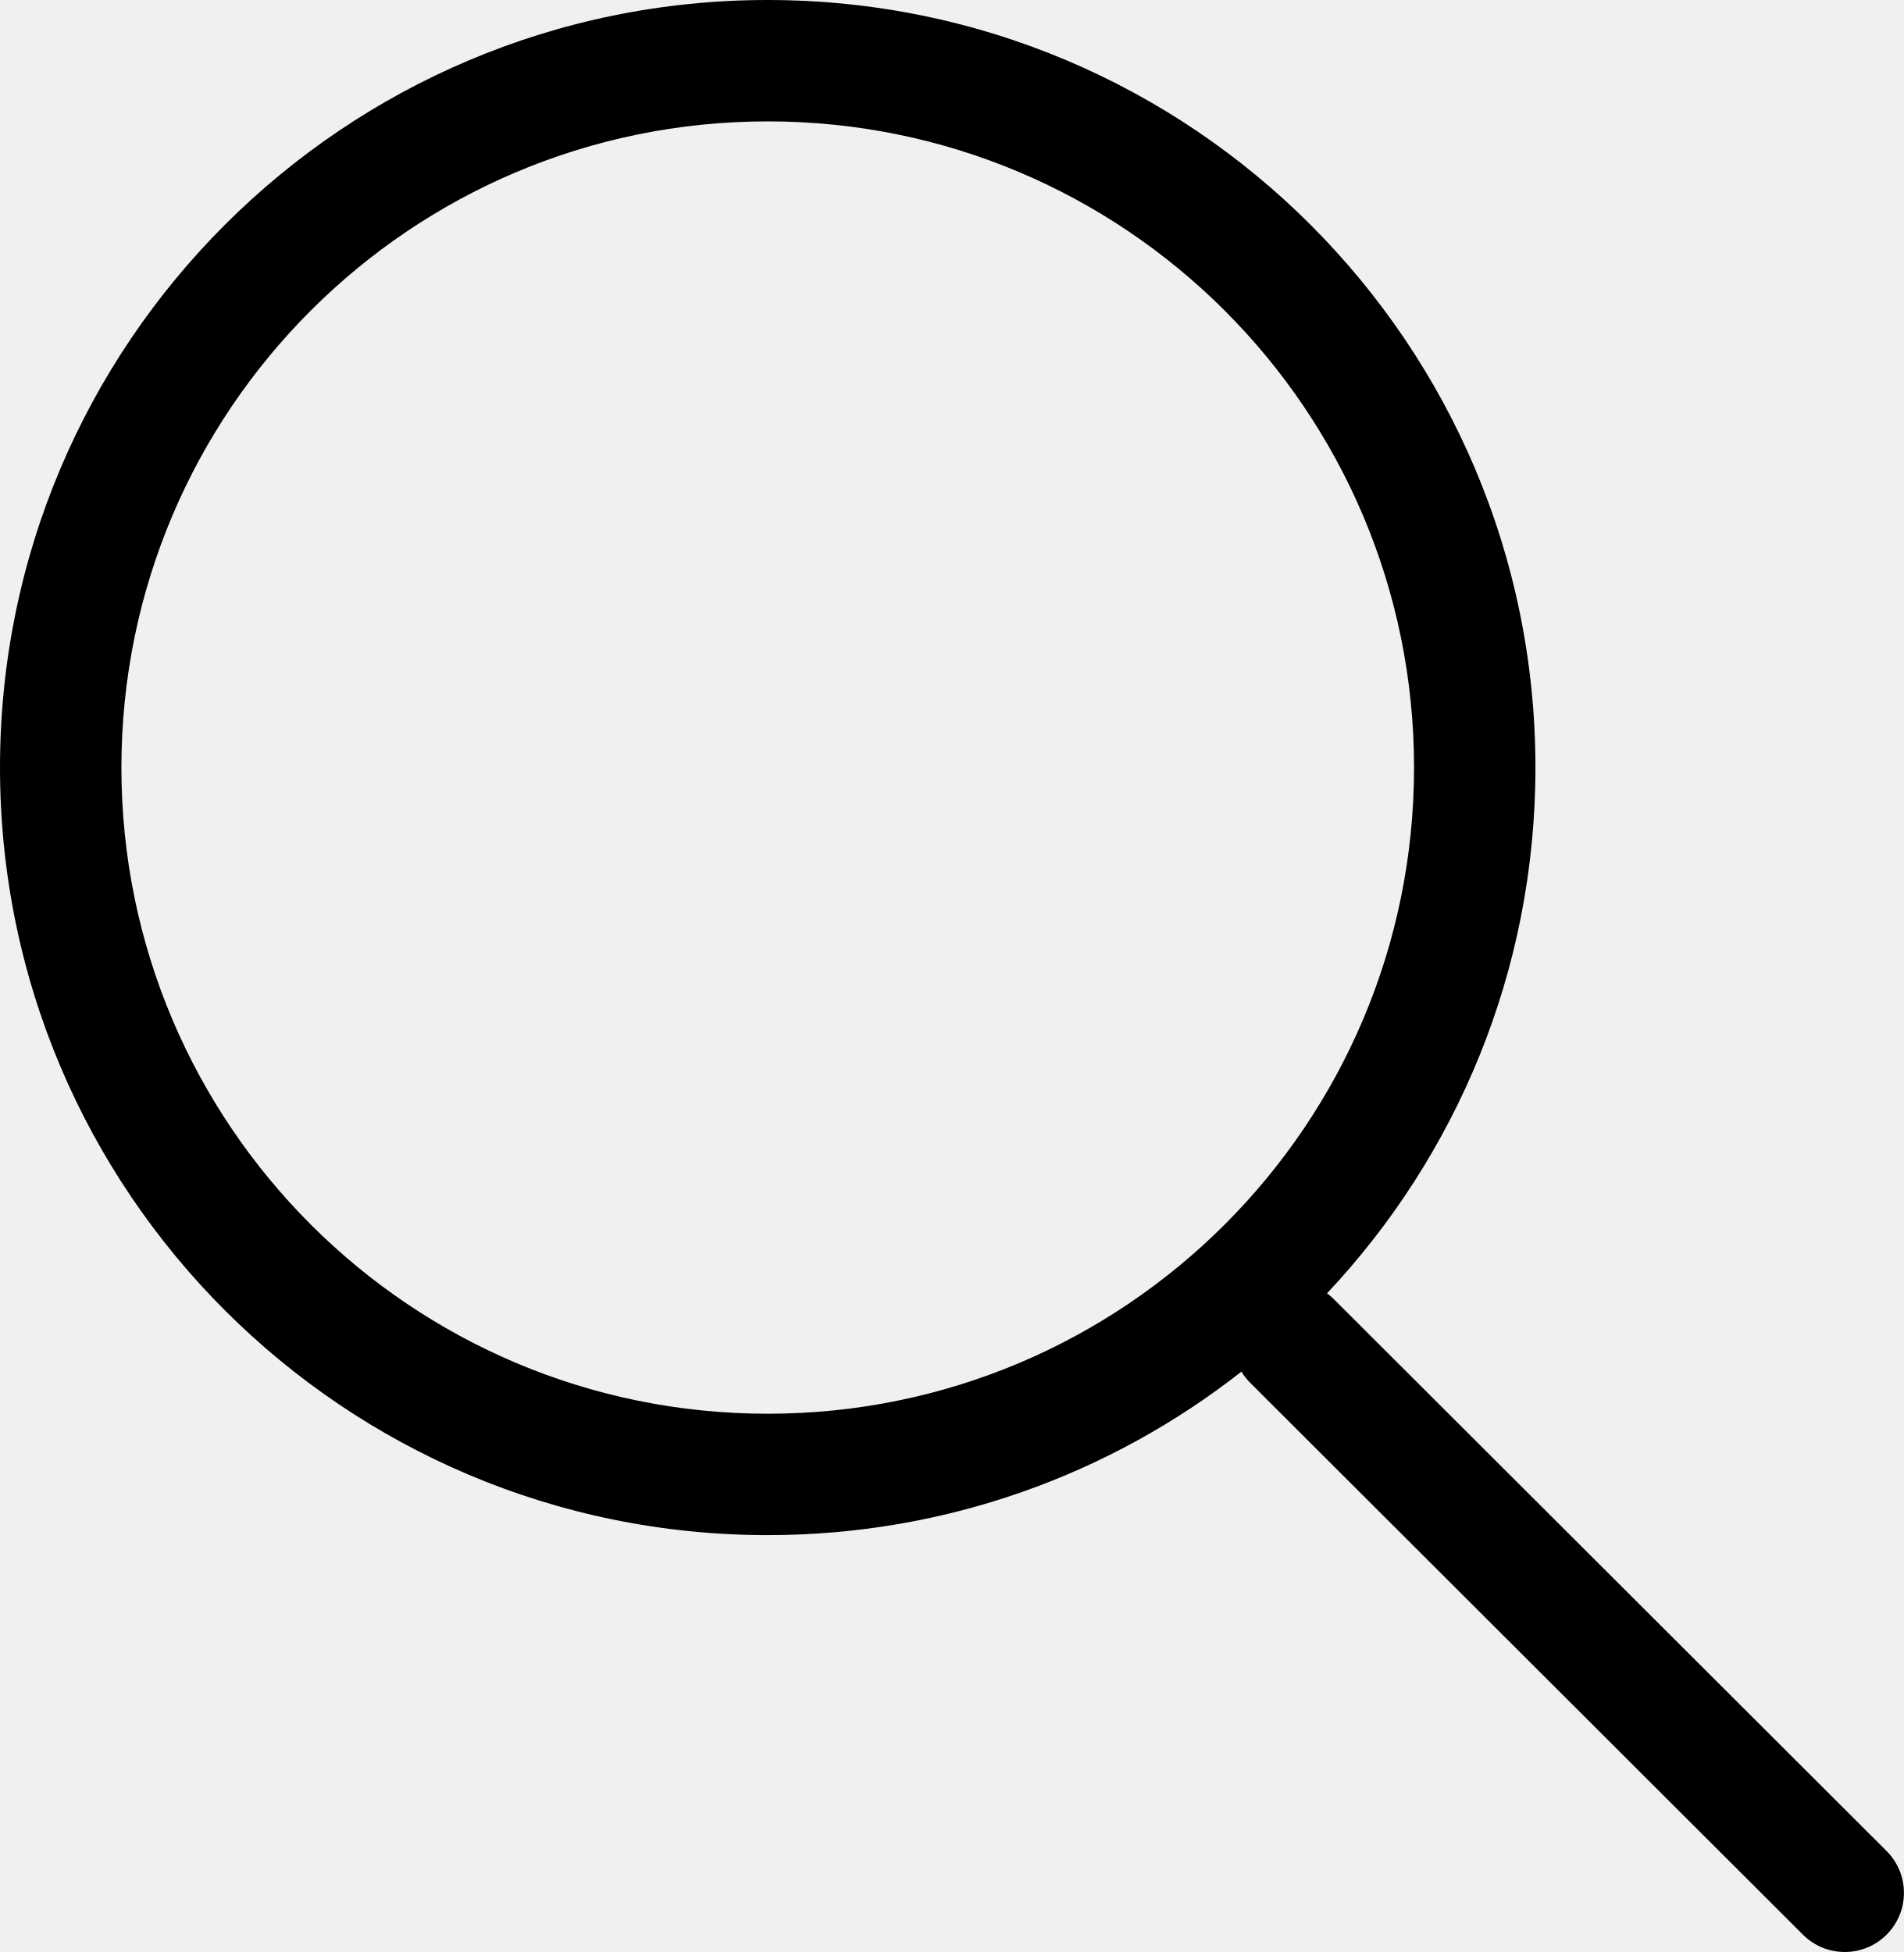
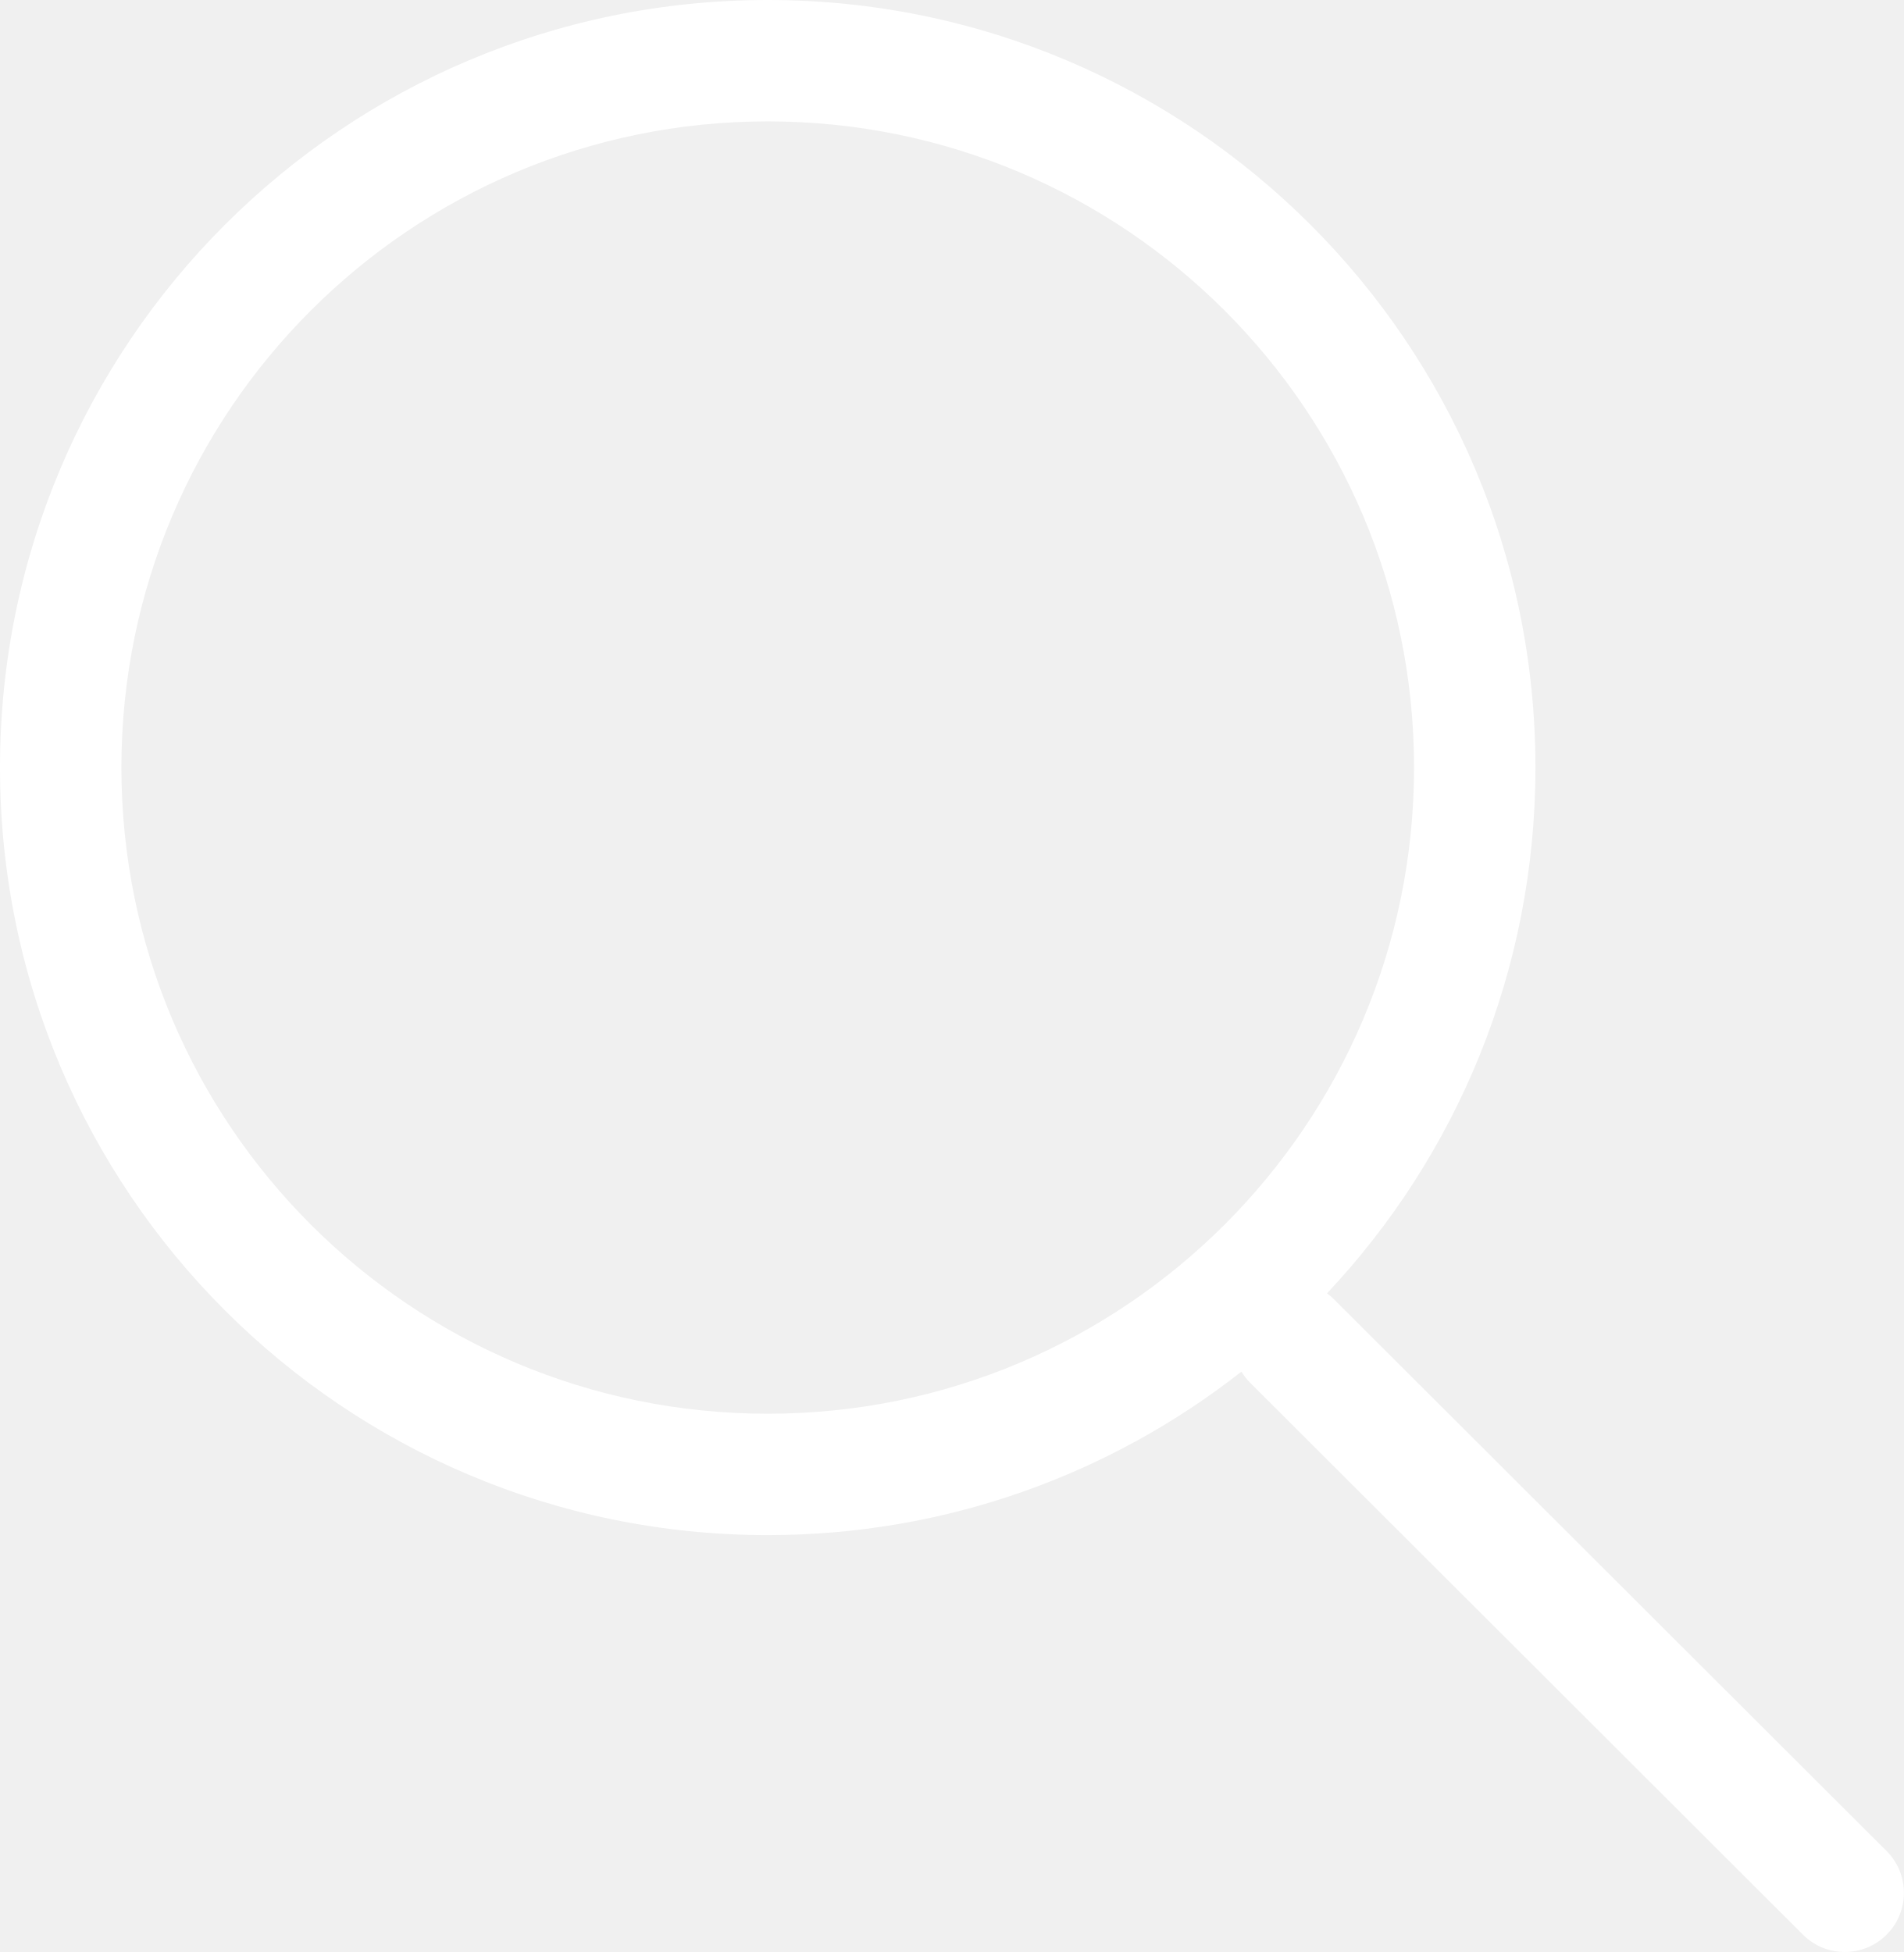
- <svg xmlns="http://www.w3.org/2000/svg" version="1.1" id="Layer_1" x="0px" y="0px" width="119.828px" height="122.88px" viewBox="0 0 119.828 122.88" enable-background="new 0 0 119.828 122.88" xml:space="preserve">
+ <svg xmlns="http://www.w3.org/2000/svg" fill="#ffffff" version="1.1" id="Layer_1" x="0px" y="0px" width="119.828px" height="122.88px" viewBox="0 0 119.828 122.88" enable-background="new 0 0 119.828 122.88" xml:space="preserve">
  <g>
    <path d="M48.319,0C61.662,0,73.74,5.408,82.484,14.152c8.744,8.744,14.152,20.823,14.152,34.166 c0,12.809-4.984,24.451-13.117,33.098c0.148,0.109,0.291,0.23,0.426,0.364l34.785,34.737c1.457,1.449,1.465,3.807,0.014,5.265 c-1.449,1.458-3.807,1.464-5.264,0.015L78.695,87.06c-0.221-0.22-0.408-0.46-0.563-0.715c-8.213,6.447-18.564,10.292-29.814,10.292 c-13.343,0-25.423-5.408-34.167-14.152C5.408,73.741,0,61.661,0,48.318s5.408-25.422,14.152-34.166C22.896,5.409,34.976,0,48.319,0 L48.319,0z M77.082,19.555c-7.361-7.361-17.53-11.914-28.763-11.914c-11.233,0-21.403,4.553-28.764,11.914 C12.194,26.916,7.641,37.085,7.641,48.318c0,11.233,4.553,21.403,11.914,28.764c7.36,7.361,17.53,11.914,28.764,11.914 c11.233,0,21.402-4.553,28.763-11.914c7.361-7.36,11.914-17.53,11.914-28.764C88.996,37.085,84.443,26.916,77.082,19.555 L77.082,19.555z" />
  </g>
</svg>
